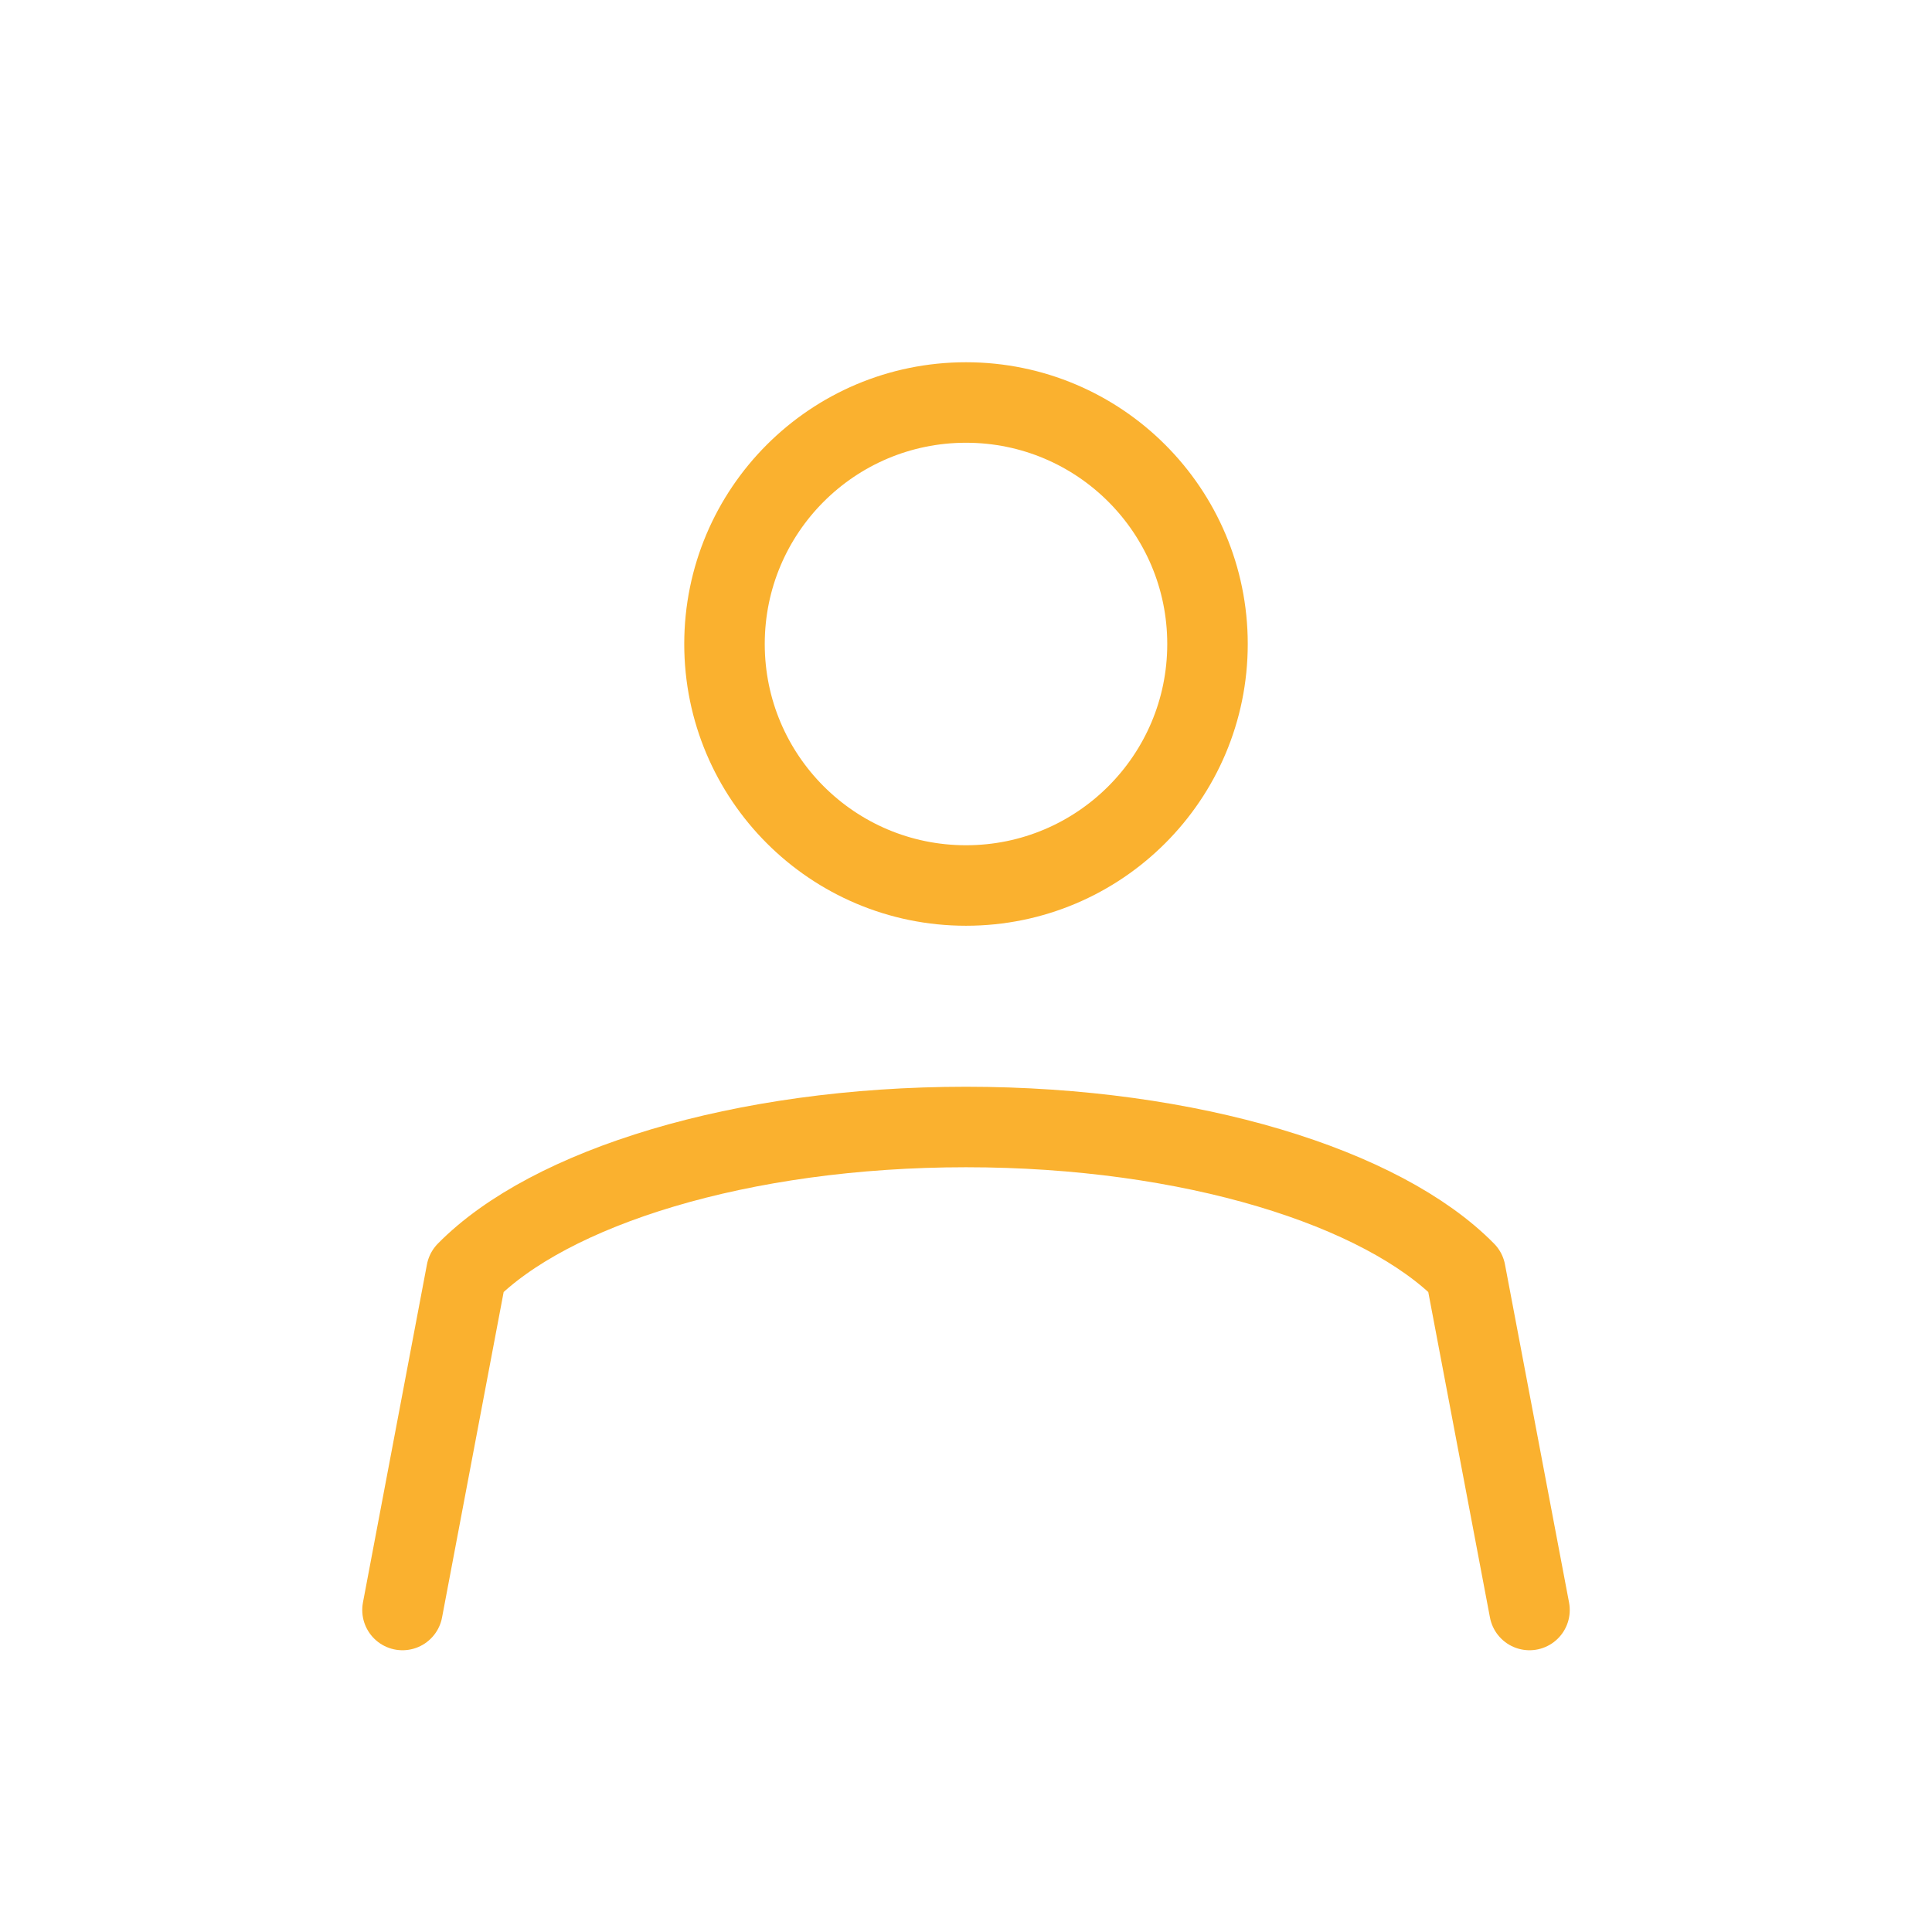
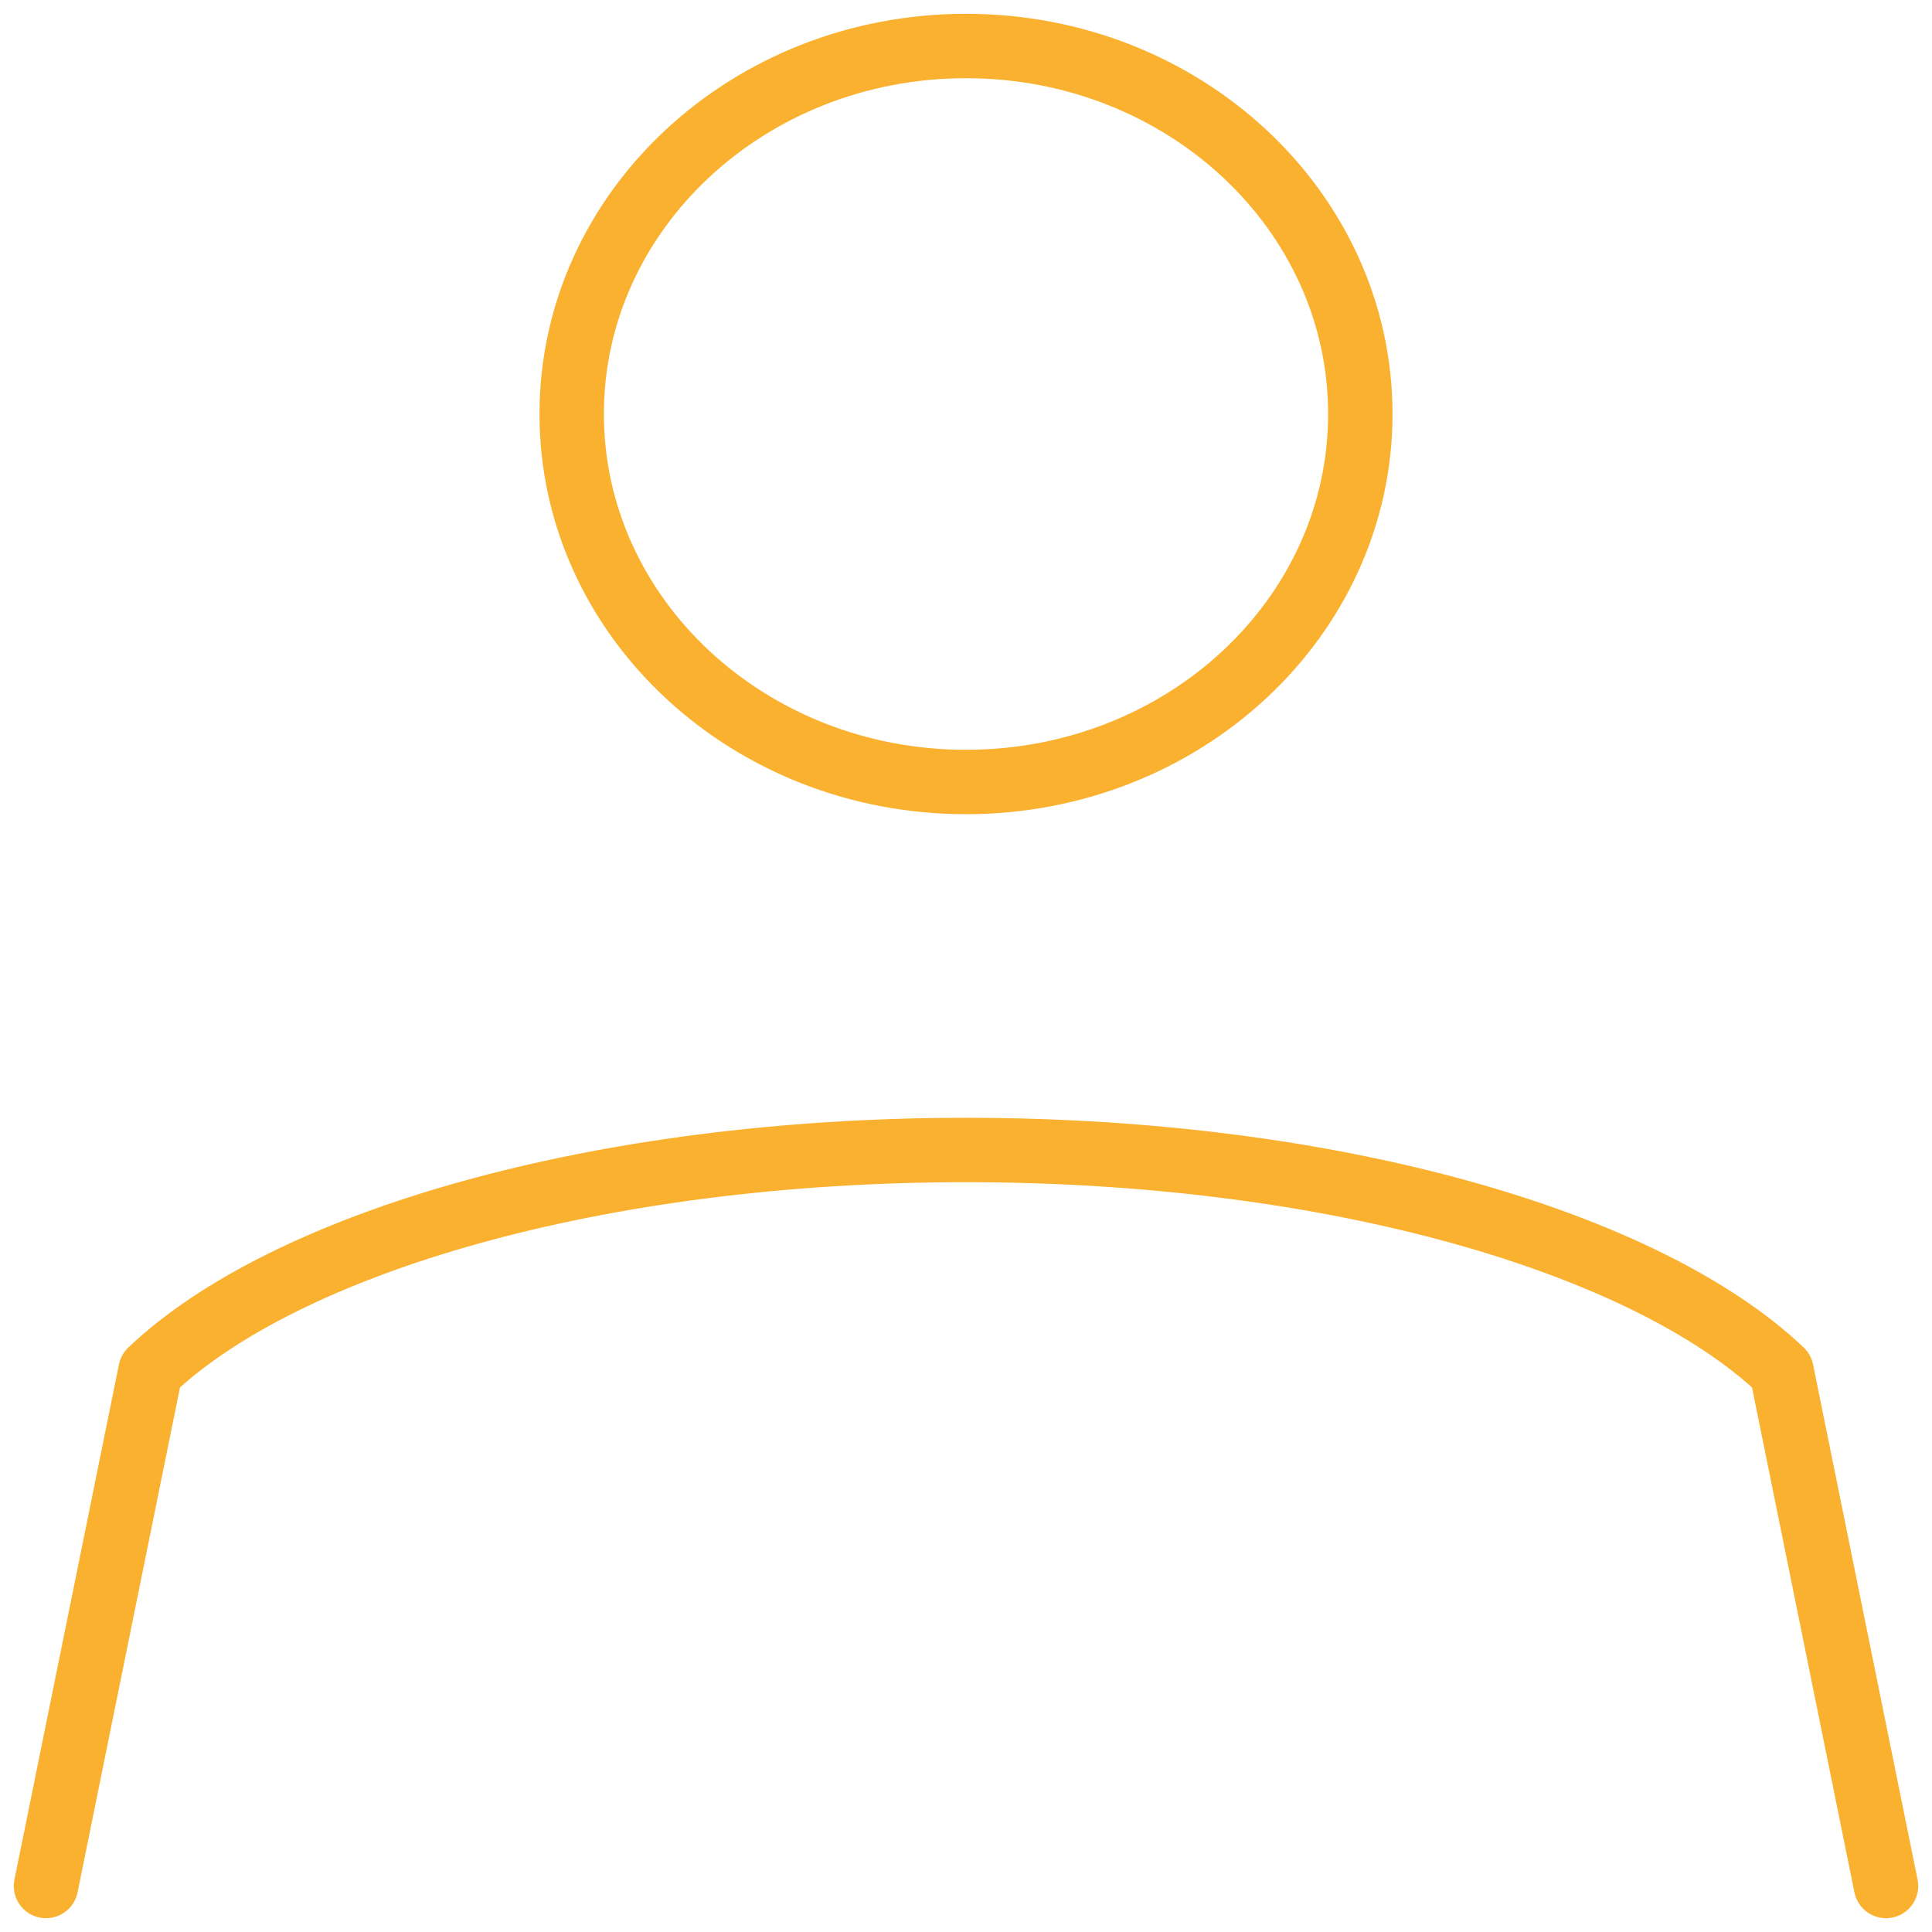
- <svg xmlns="http://www.w3.org/2000/svg" width="24" height="24" viewBox="0 0 24 24" fill="none">
-   <path d="M19 20L18.204 15.8C17.176 14.754 14.802 14 12 14C9.198 14 6.824 14.754 5.795 15.8L5 20M12 11C10.343 11 9 9.657 9 8C9 6.343 10.343 5 12 5C13.657 5 15 6.343 15 8C15 9.657 13.657 11 12 11Z" stroke="#FAB12F" stroke-linecap="round" stroke-linejoin="round" />
+ <svg xmlns="http://www.w3.org/2000/svg" width="21" height="21" viewBox="0 0 21 21" fill="none">
+   <path d="M20.5 20.5L19.364 14.9C17.894 13.505 14.502 12.5 10.5 12.5C6.498 12.5 3.106 13.505 1.636 14.9L0.5 20.5M10.5 8.5C8.133 8.5 6.214 6.709 6.214 4.5C6.214 2.291 8.133 0.5 10.5 0.5C12.867 0.5 14.786 2.291 14.786 4.5C14.786 6.709 12.867 8.5 10.5 8.5Z" stroke="#FAB12F" stroke-width="0.7" stroke-linecap="round" stroke-linejoin="round" />
</svg>
